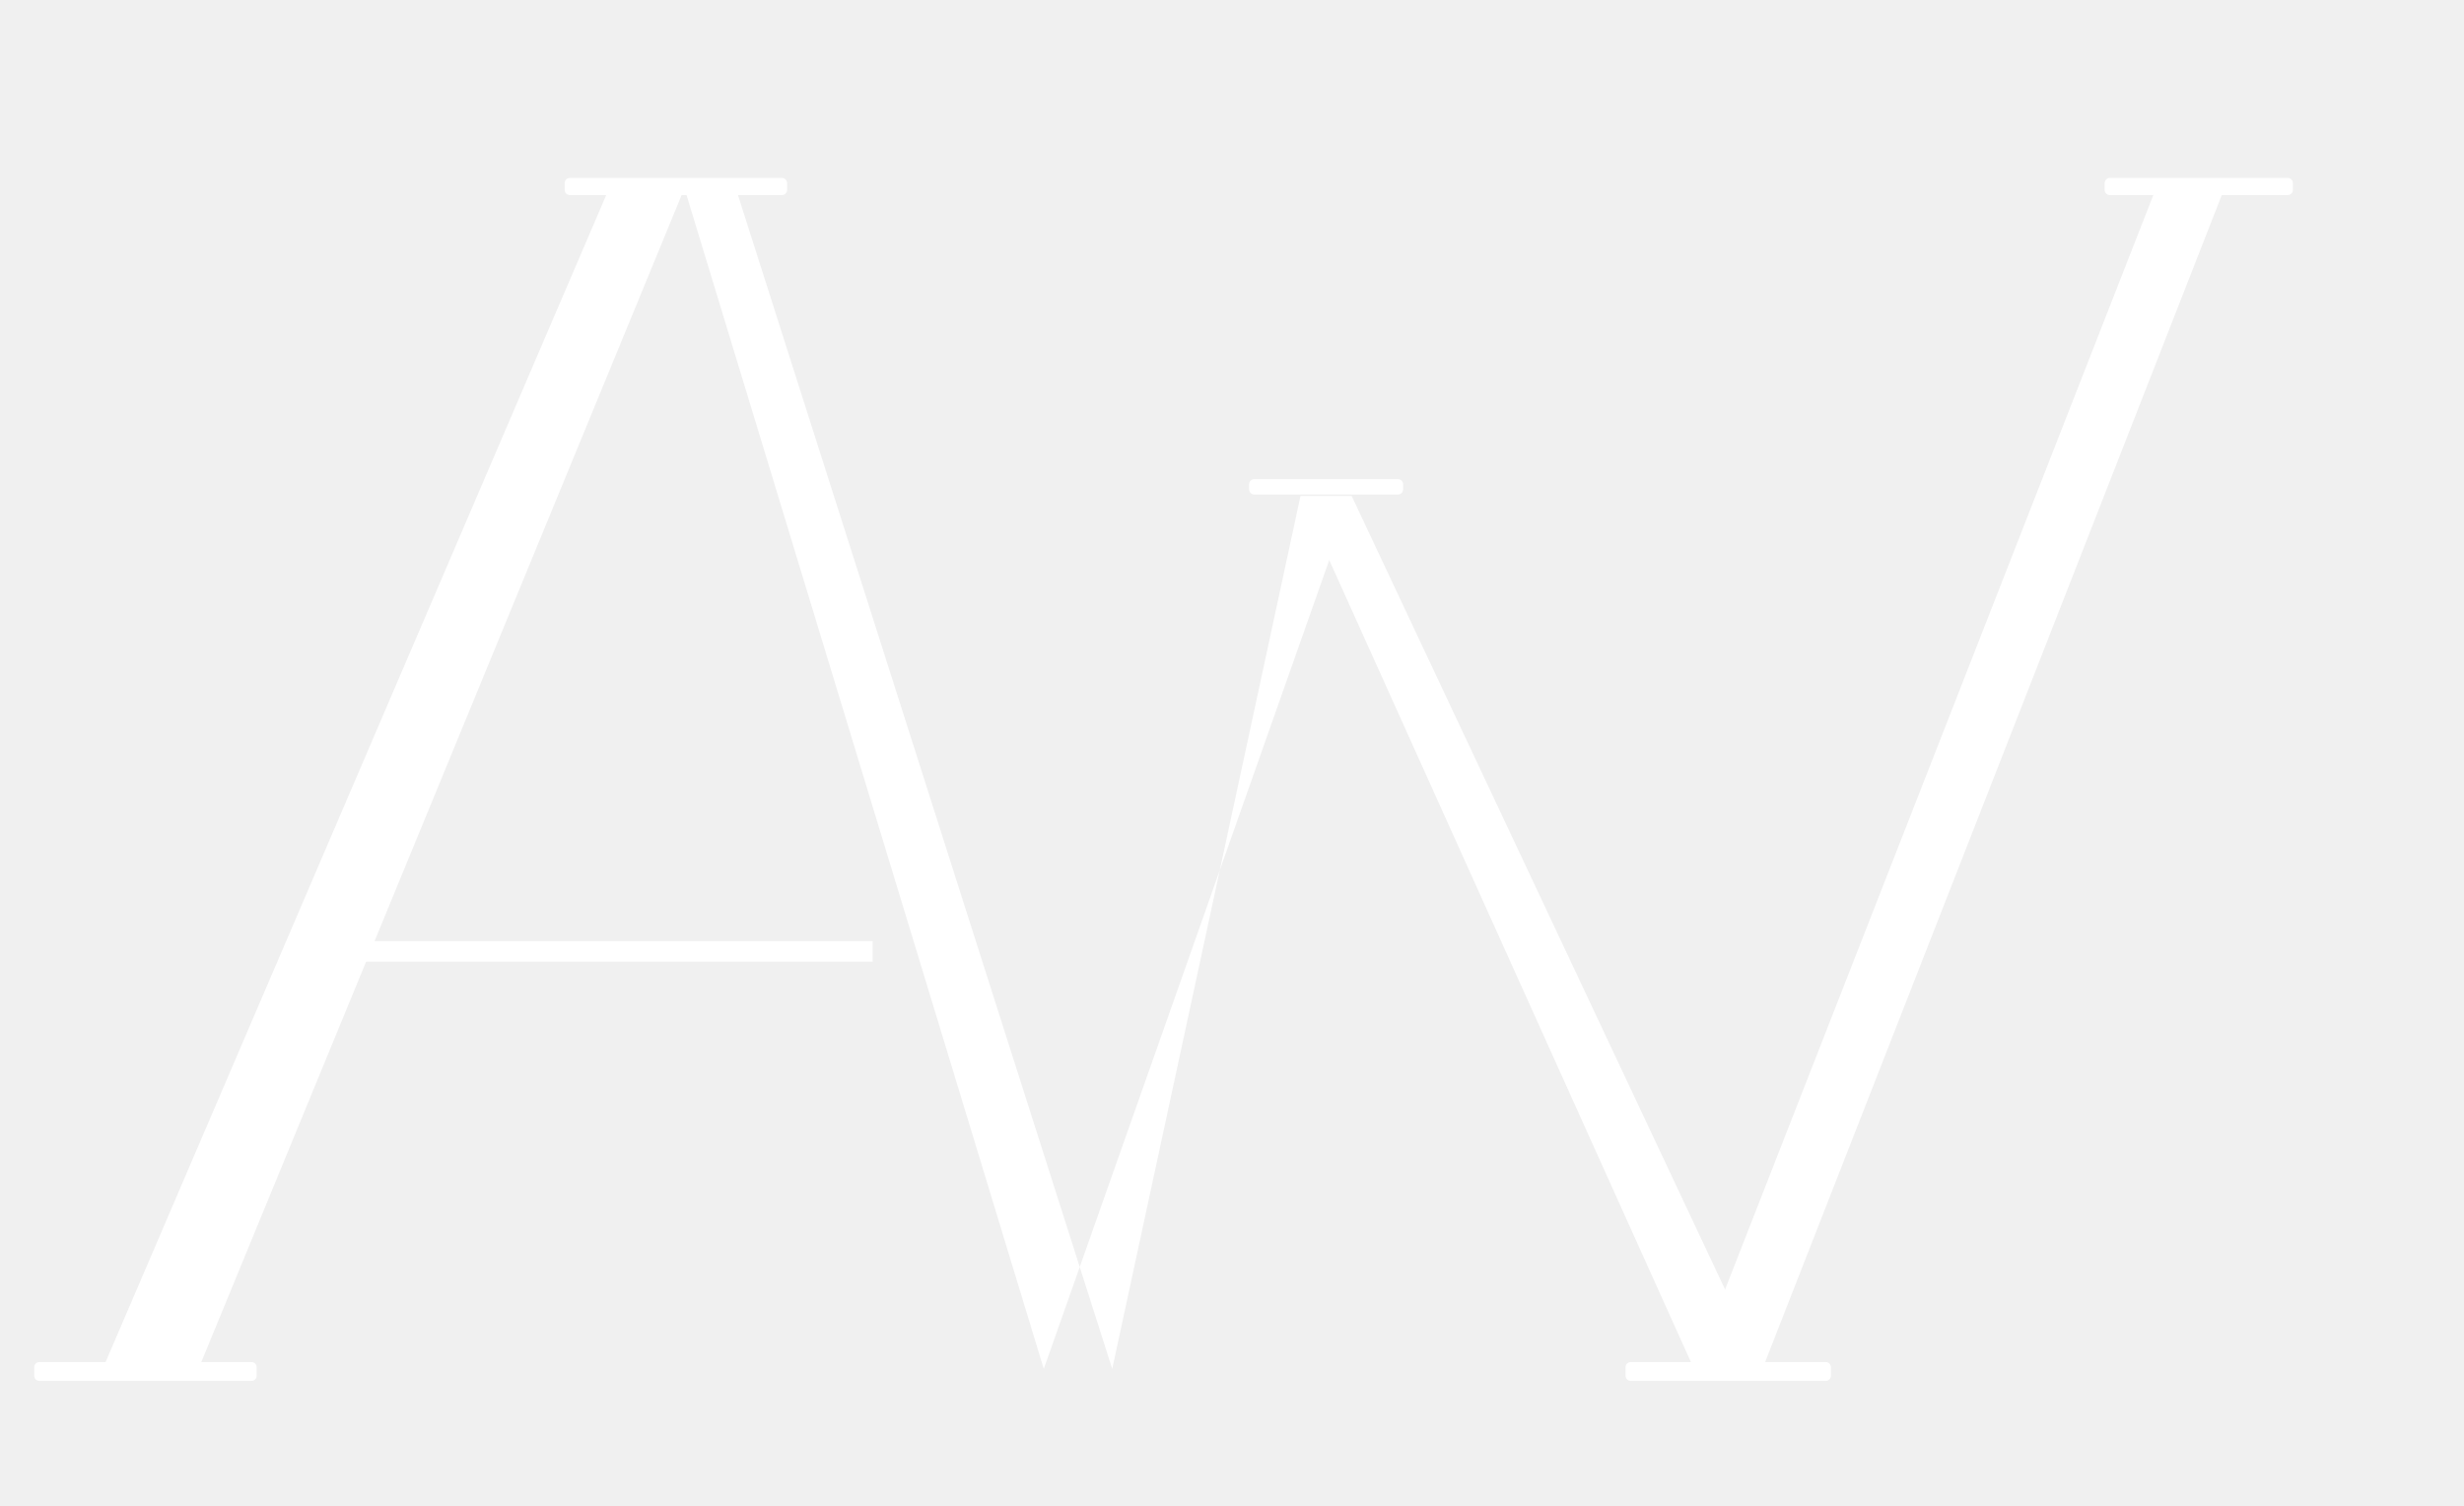
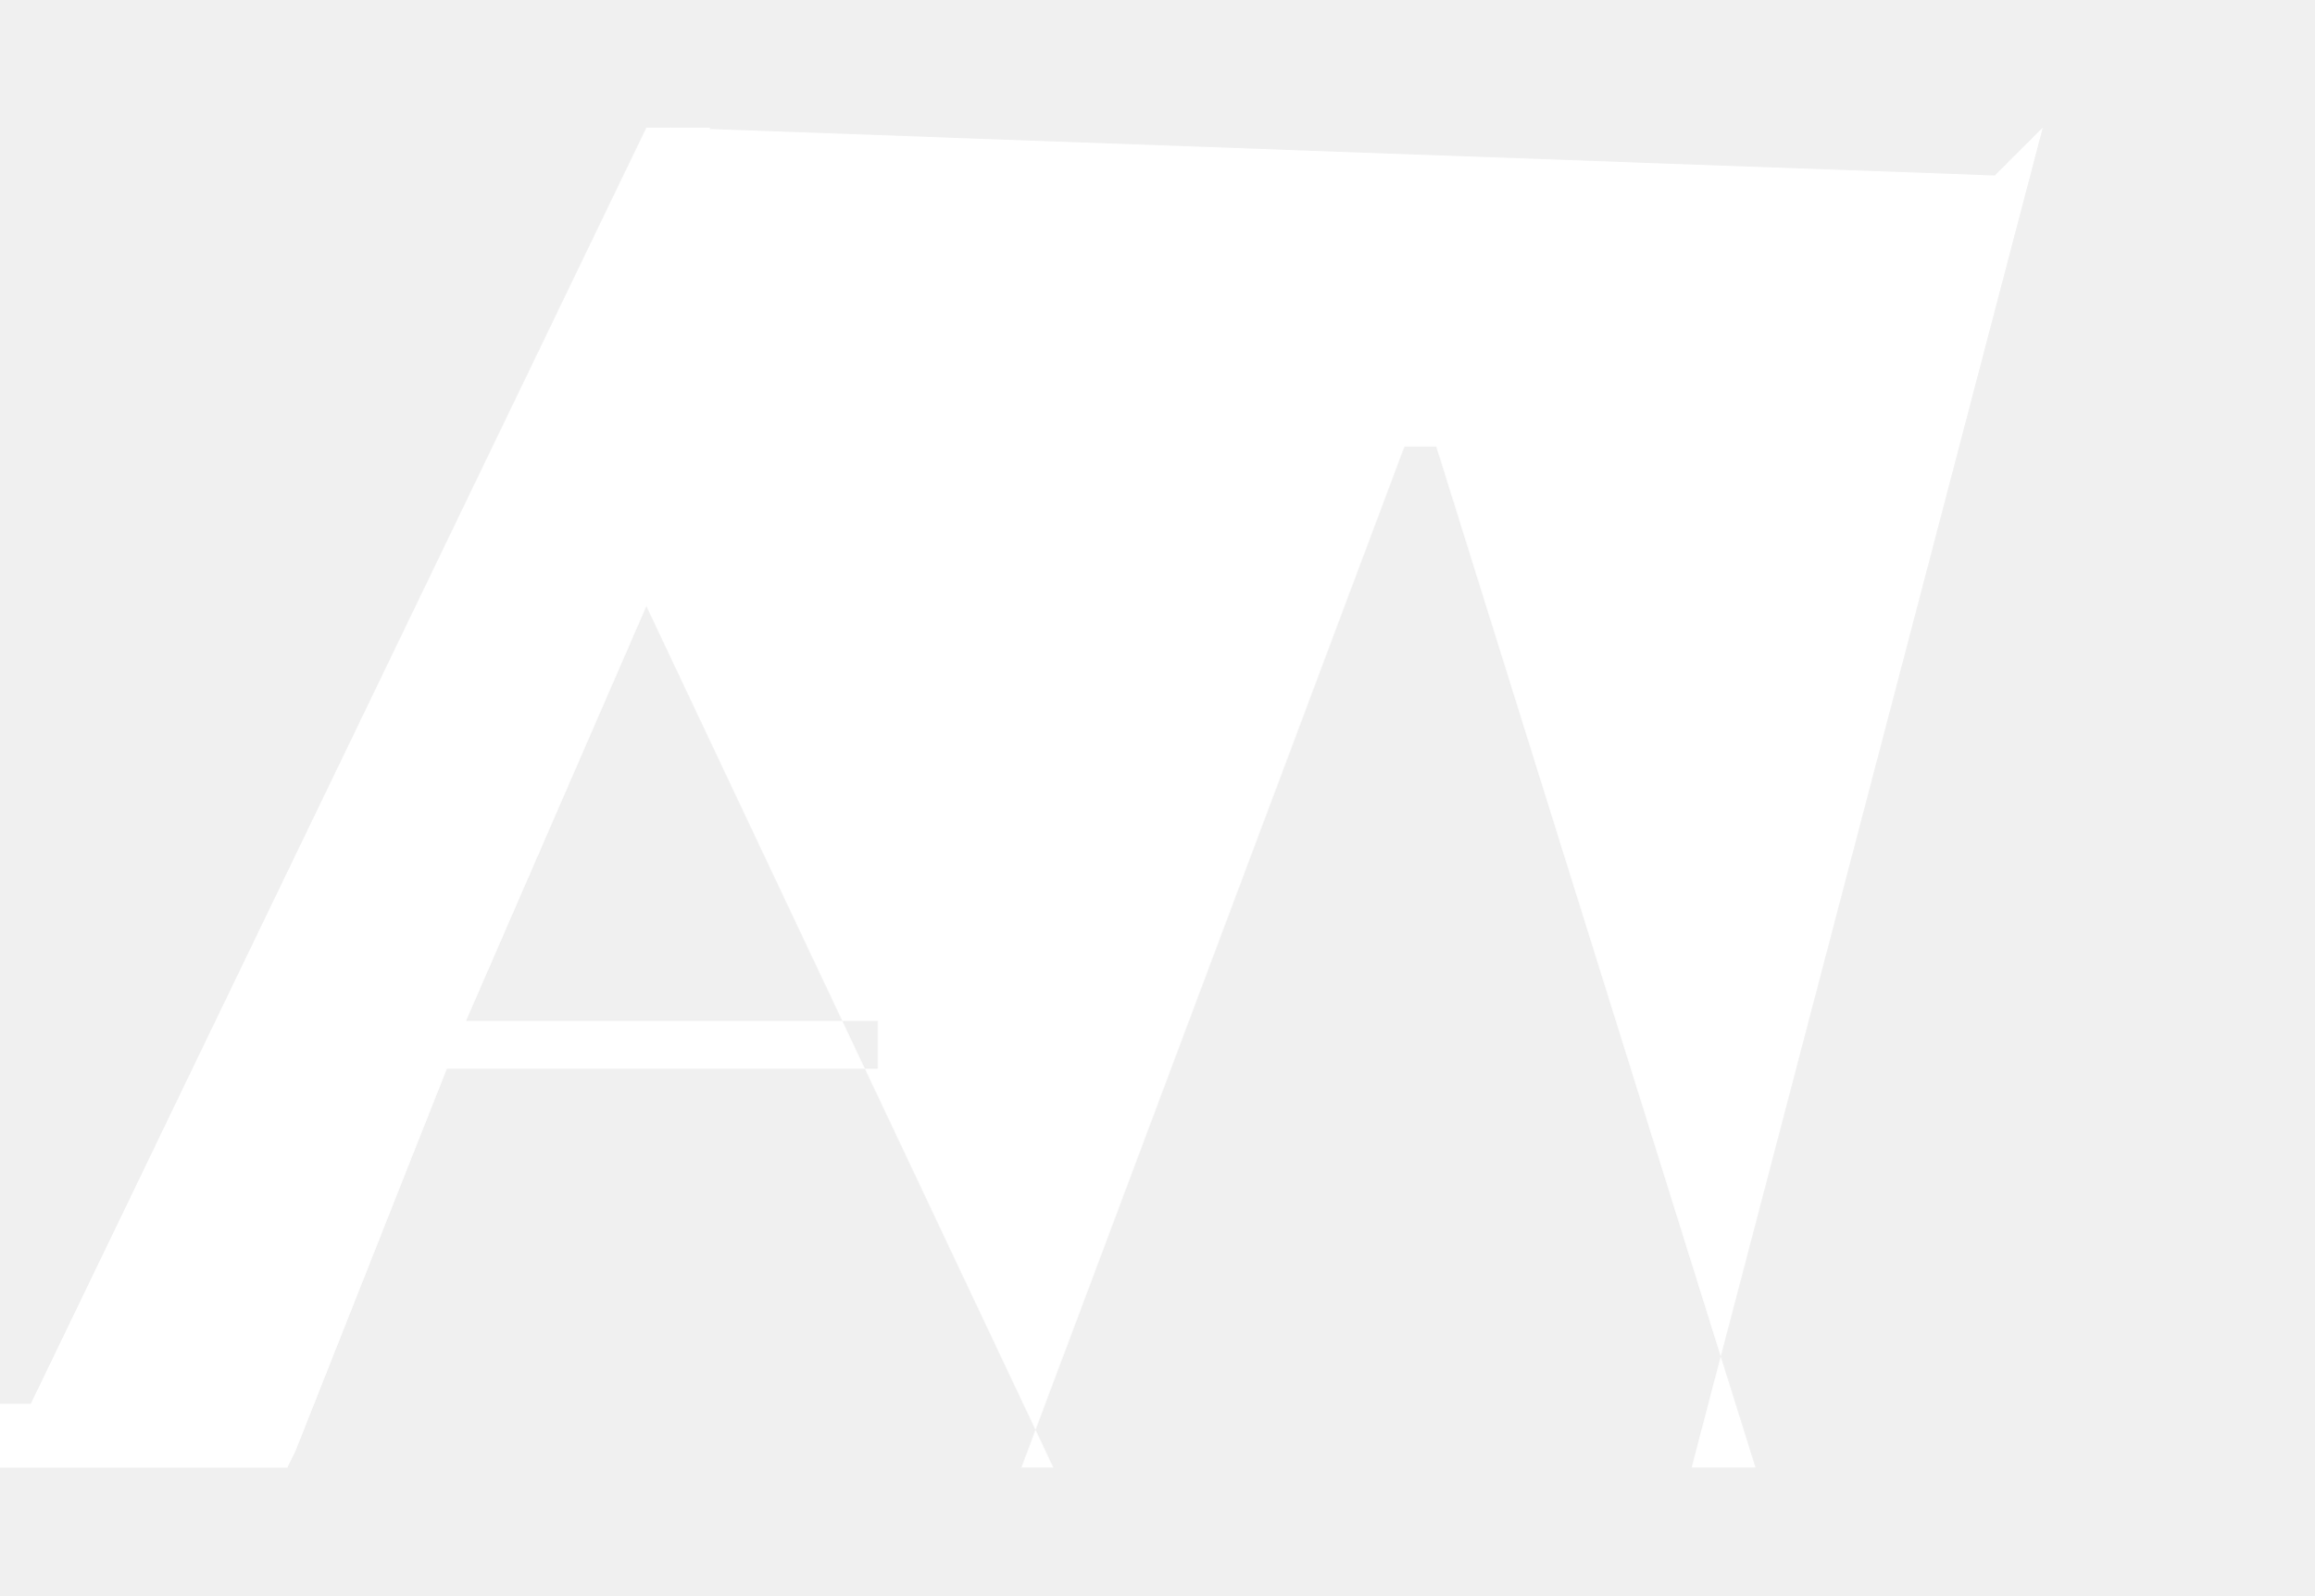
- <svg xmlns="http://www.w3.org/2000/svg" viewBox="0 0 72 44" fill="none">
+ <svg xmlns="http://www.w3.org/2000/svg" viewBox="0 0 145 100" fill="none">
+   <g fill="white" fill-rule="evenodd">
+     <path d="       M 42 8       L 40.5 8       L 0 92       L 18 92       L 18.5 91       L 28 67       L 55 67       L 55 64       L 29.2 64       L 40.5 38       L 66 92       L 64 92        L 88 28       L 90 28       L 110 92       L 106 92       L 128 8       L 130.5 8       L 130.5 11       L 125 11       L 128 8        L 130.5 8       L 130.5 11 L 125 11       Z     " />
+   </g>
  <g fill="white">
-     <polygon points="3,40 5.8,40 20,5.5 17.8,5.5" />
-     <polygon points="20,5.5 21.5,5.5 32.5,40 38,14.5 39.5,14.5 30.5,40 20,5.5" />
-     <polygon points="38,14.5 39.5,14.5 51.5,40 49.5,40" />
-     <polygon points="49.5,40 51.5,40 65,5.5 63,5.5" />
-     <rect x="9.5" y="27.5" width="16" height="0.6" />
-     <rect x="1" y="39.8" width="6.5" height="0.55" rx="0.15" />
-     <rect x="47.5" y="39.8" width="6" height="0.55" rx="0.15" />
-     <rect x="16.5" y="5.2" width="6.5" height="0.5" rx="0.15" />
-     <rect x="61.5" y="5.2" width="5.5" height="0.5" rx="0.15" />
-     <rect x="36.5" y="14" width="4.5" height="0.45" rx="0.15" />
+     <polygon points="42,8 44.5,8 18,92 0,92 0,88 15,88 15,92 0,92" />
  </g>
</svg>
